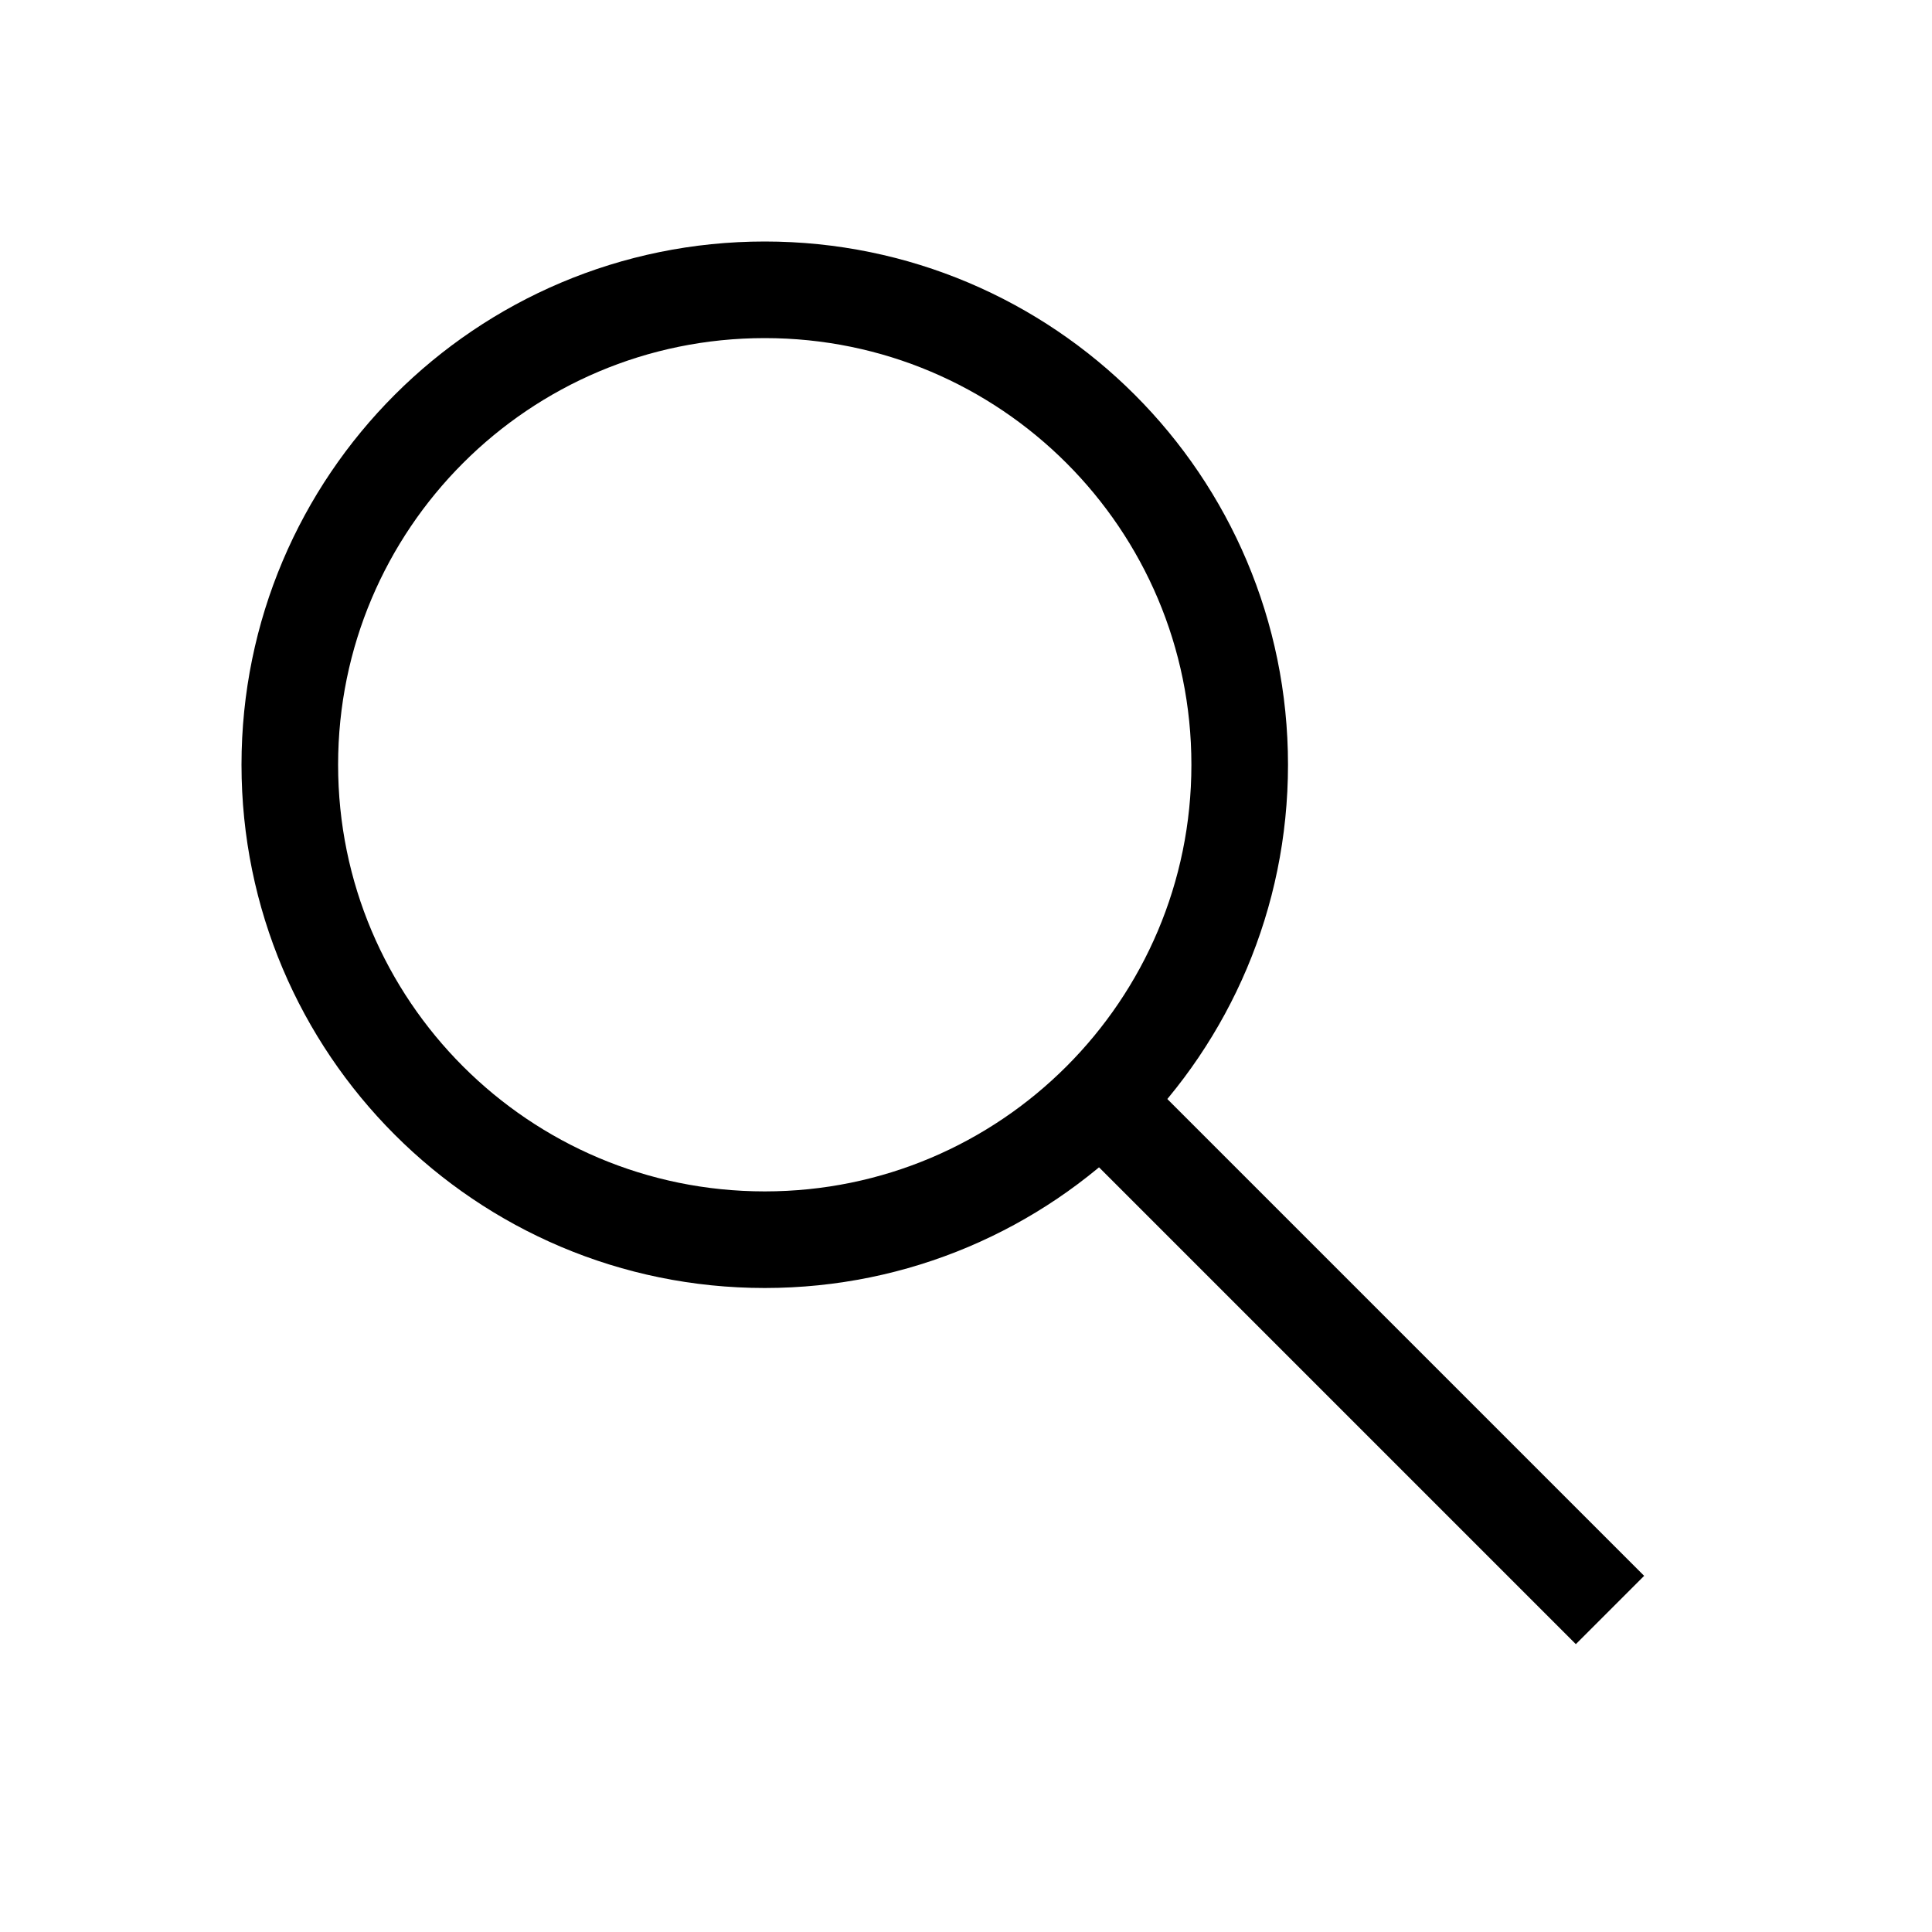
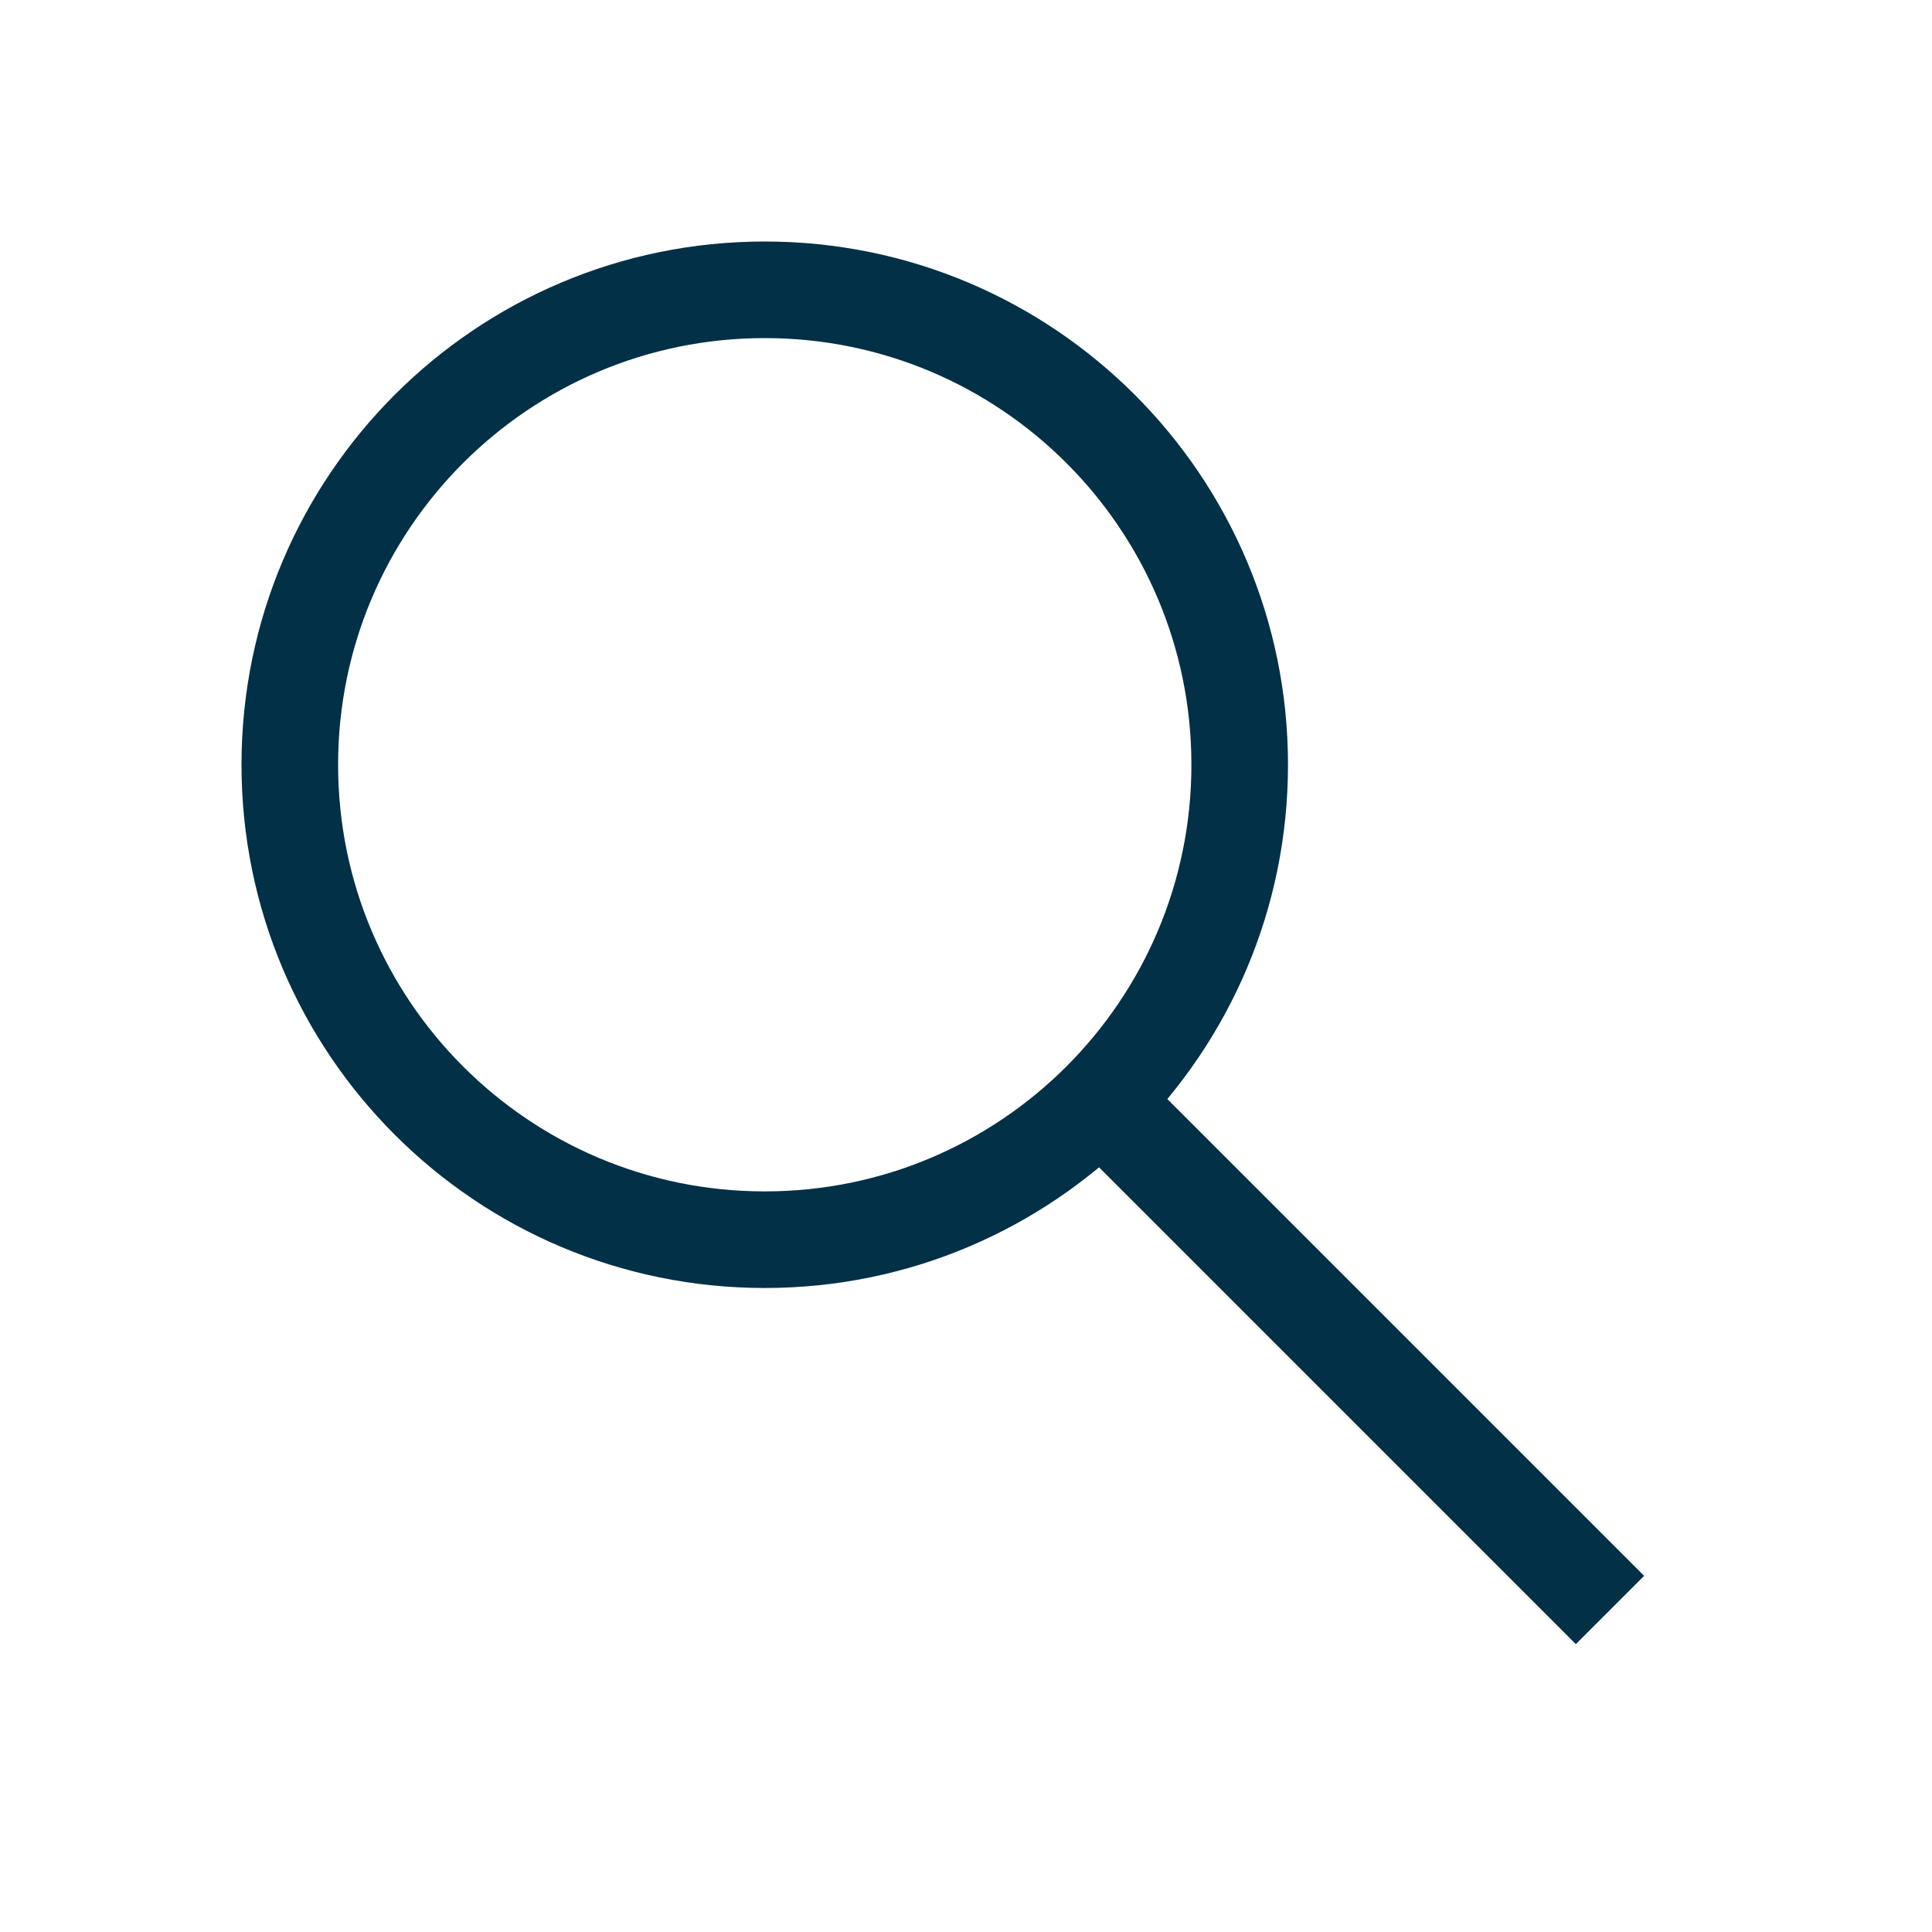
<svg xmlns="http://www.w3.org/2000/svg" width="24" height="24" viewBox="0 0 24 24" fill="none">
-   <path d="M14 14L20 20" stroke="black" stroke-width="1.2" />
-   <circle cx="9.5" cy="9.5" r="5.9" stroke="black" stroke-width="1.2" />
+   <path d="M14 14L20 20" stroke="#023047" stroke-width="1.2" />
+   <circle cx="9.5" cy="9.5" r="5.9" stroke="#023047" stroke-width="1.2" />
</svg>
